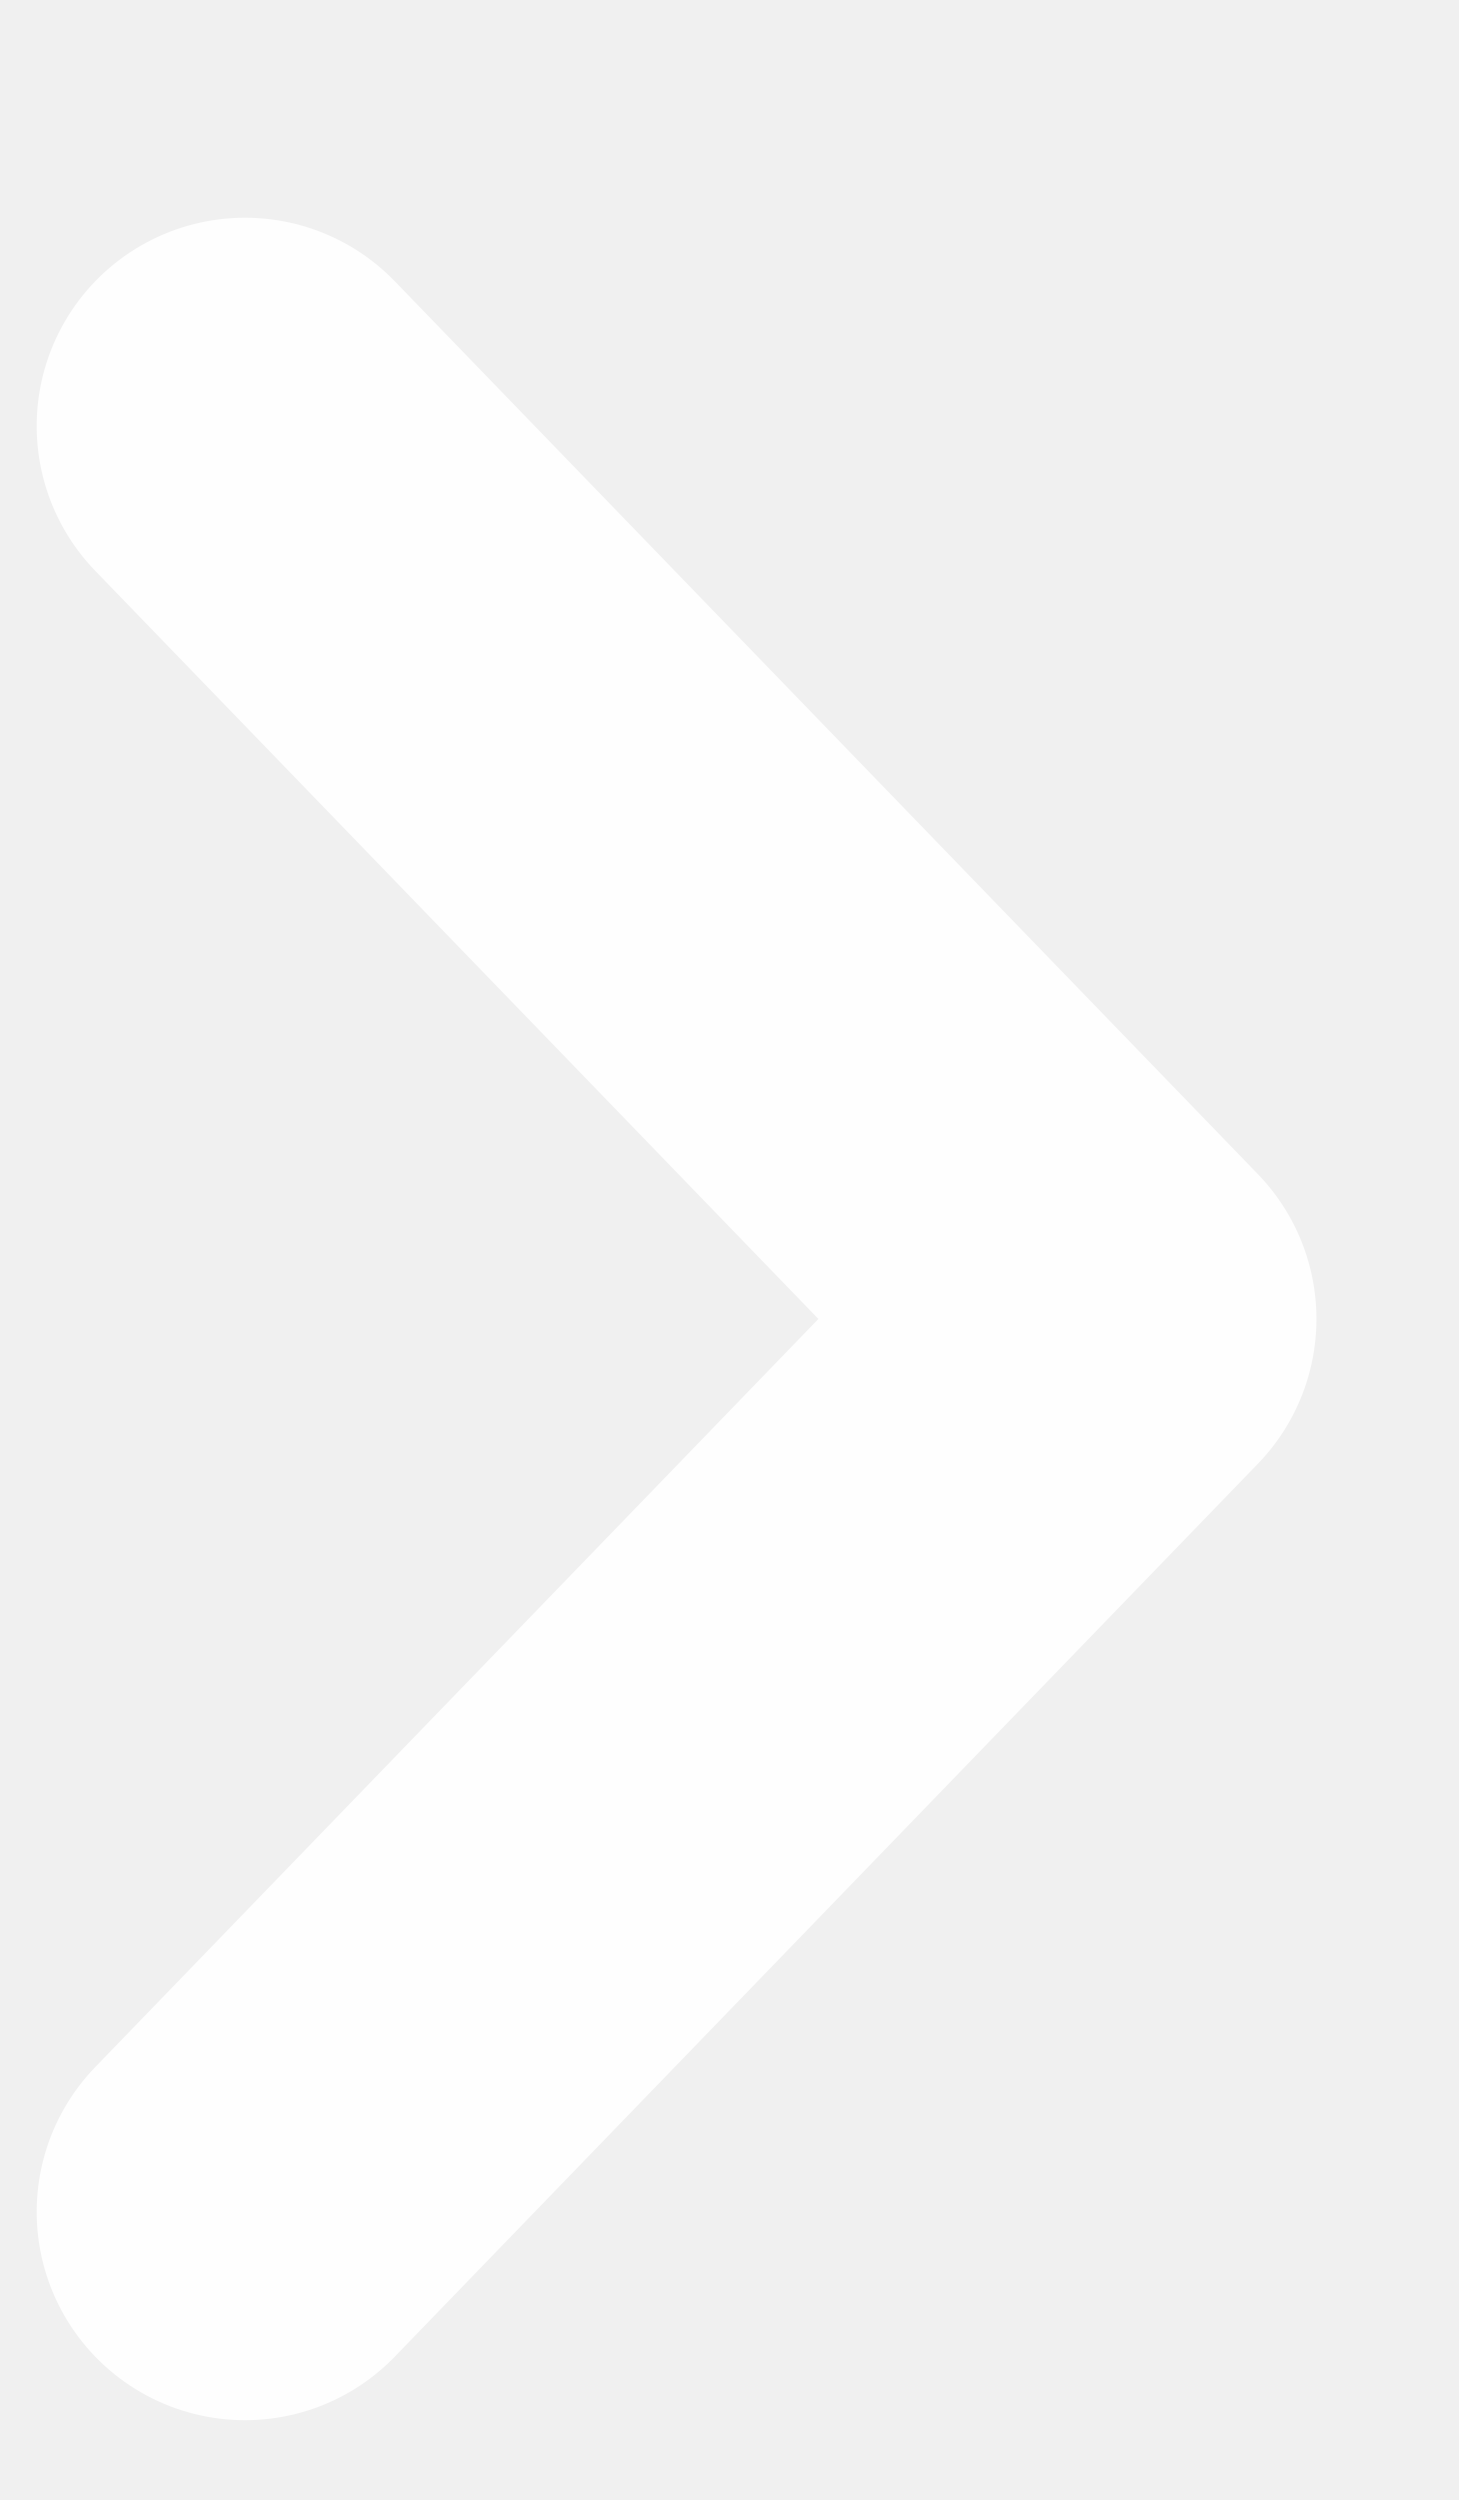
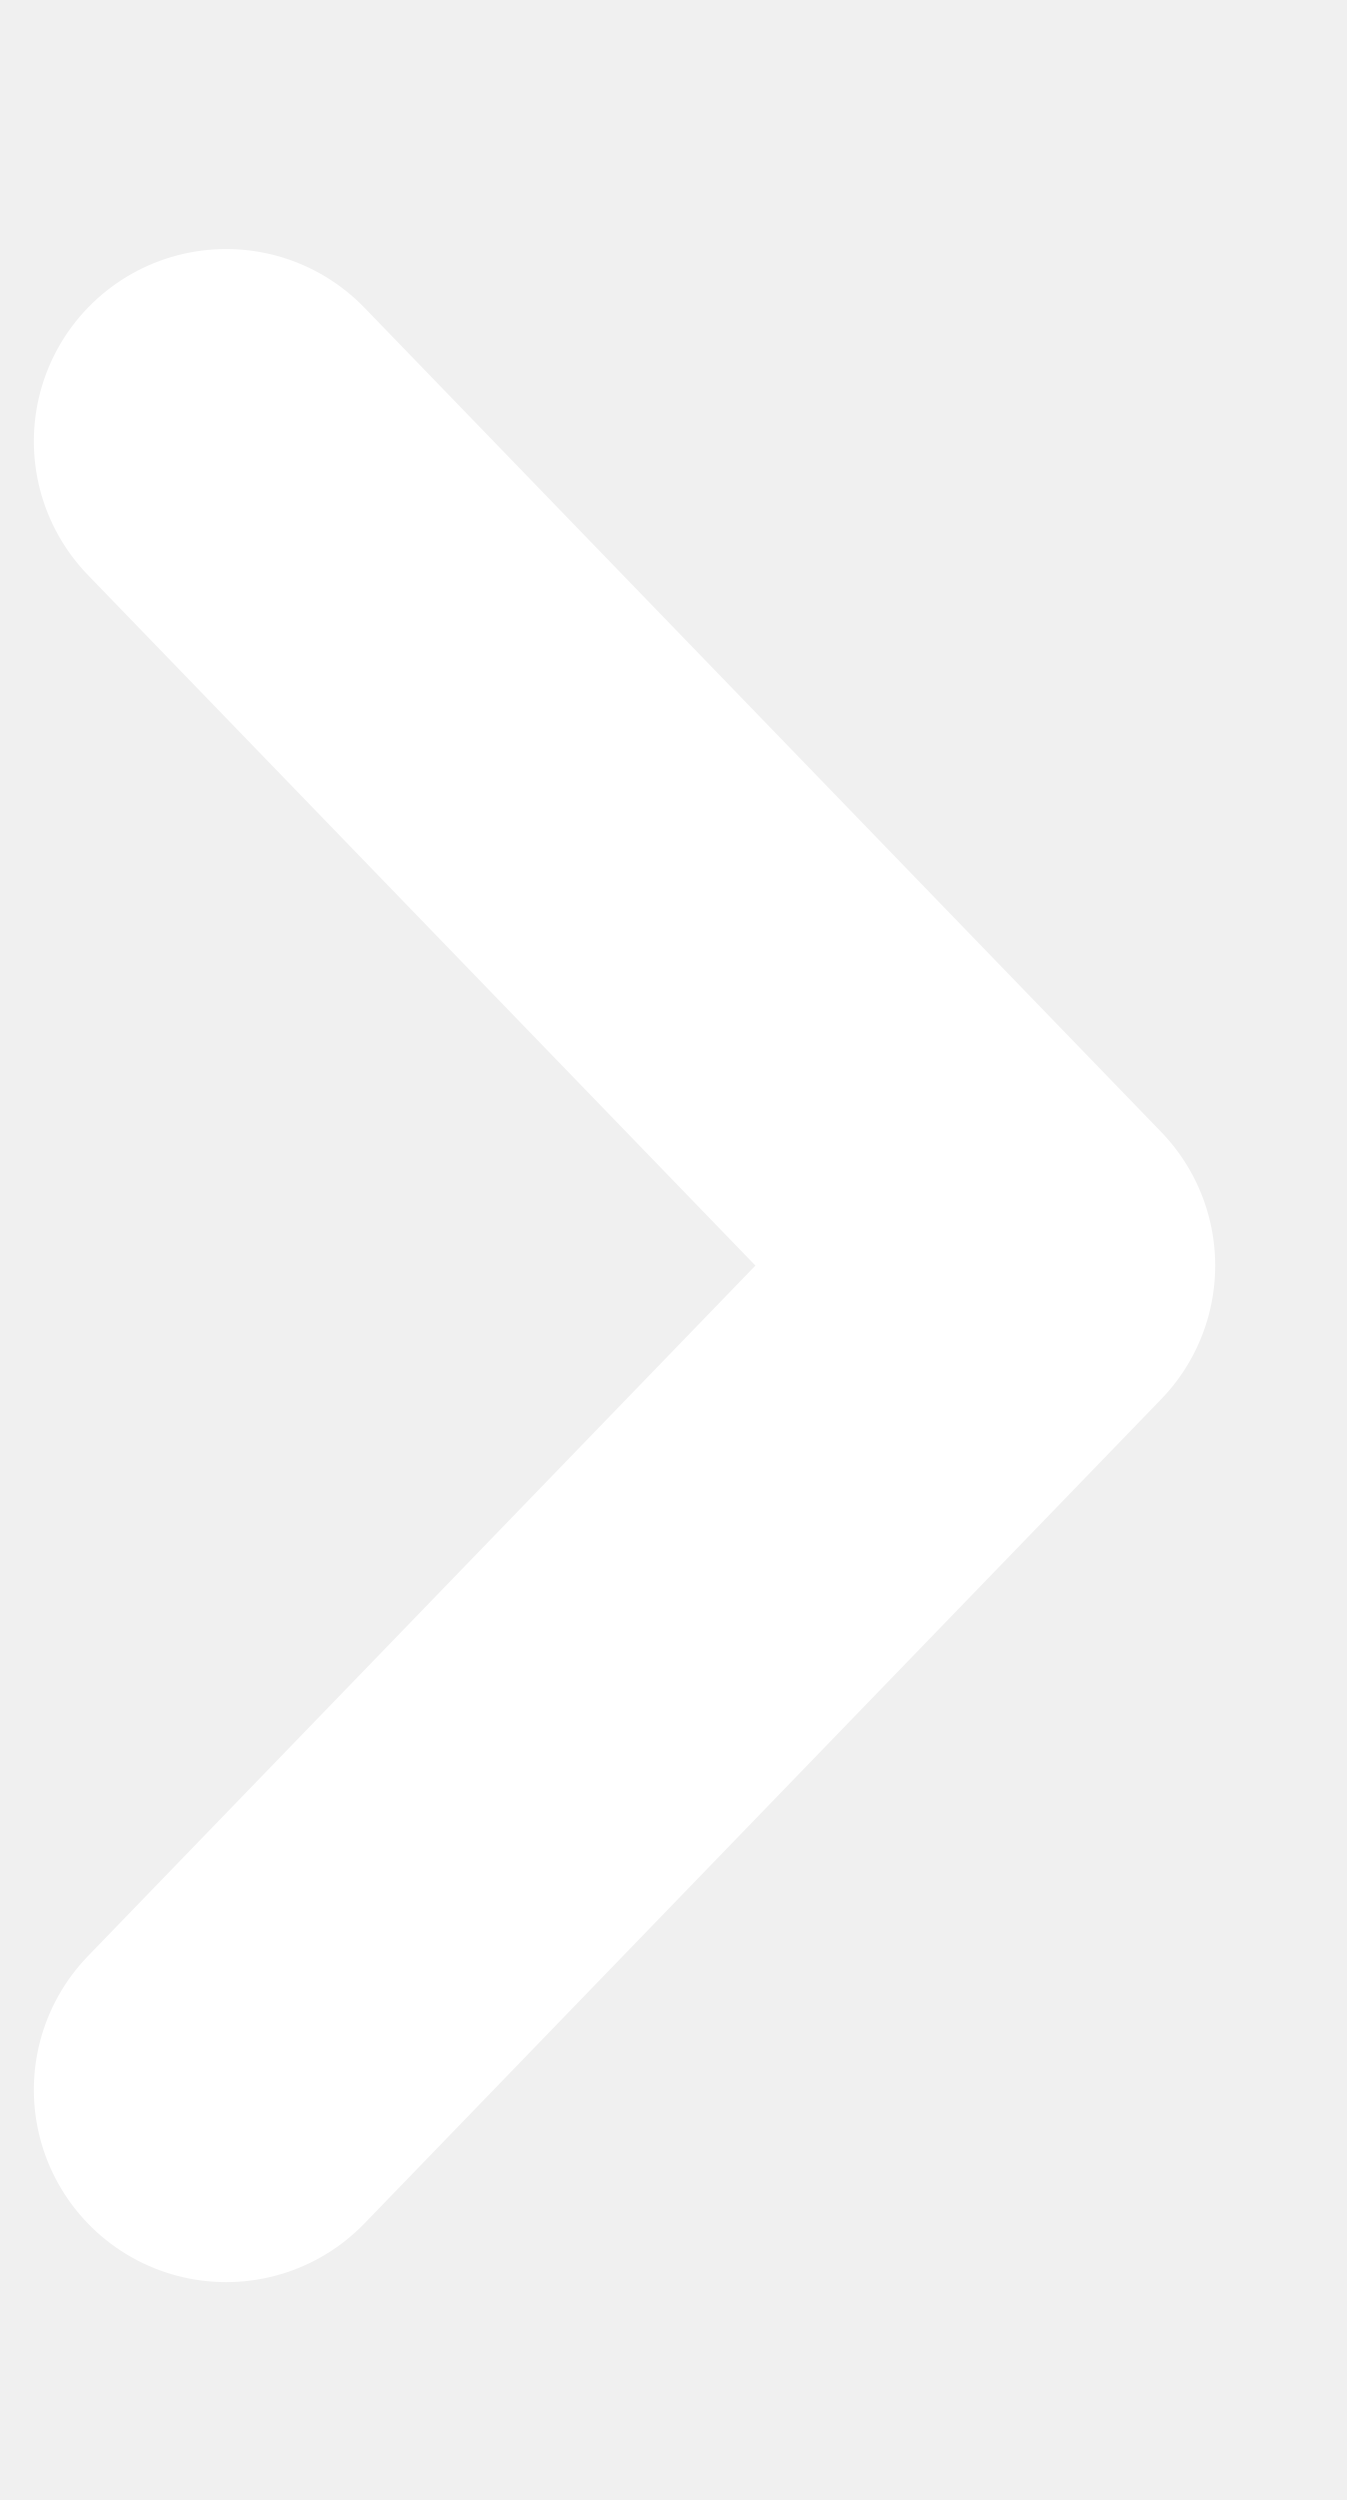
- <svg xmlns="http://www.w3.org/2000/svg" width="7" height="12" viewBox="0 0 7 12" fill="none">
-   <path d="M1.176 2.045L5.319 6.331L1.176 10.617" stroke="rgba(255, 255, 255, 0.9)" stroke-width="2" stroke-linecap="round" stroke-linejoin="round" />
+ <svg xmlns="http://www.w3.org/2000/svg" width="7" height="13" viewBox="0 0 7 13" fill="none">
+   <path d="M1.176 2.295L5.319 6.581L1.176 10.867" stroke="white" stroke-width="2" stroke-linecap="round" stroke-linejoin="round" />
</svg>
